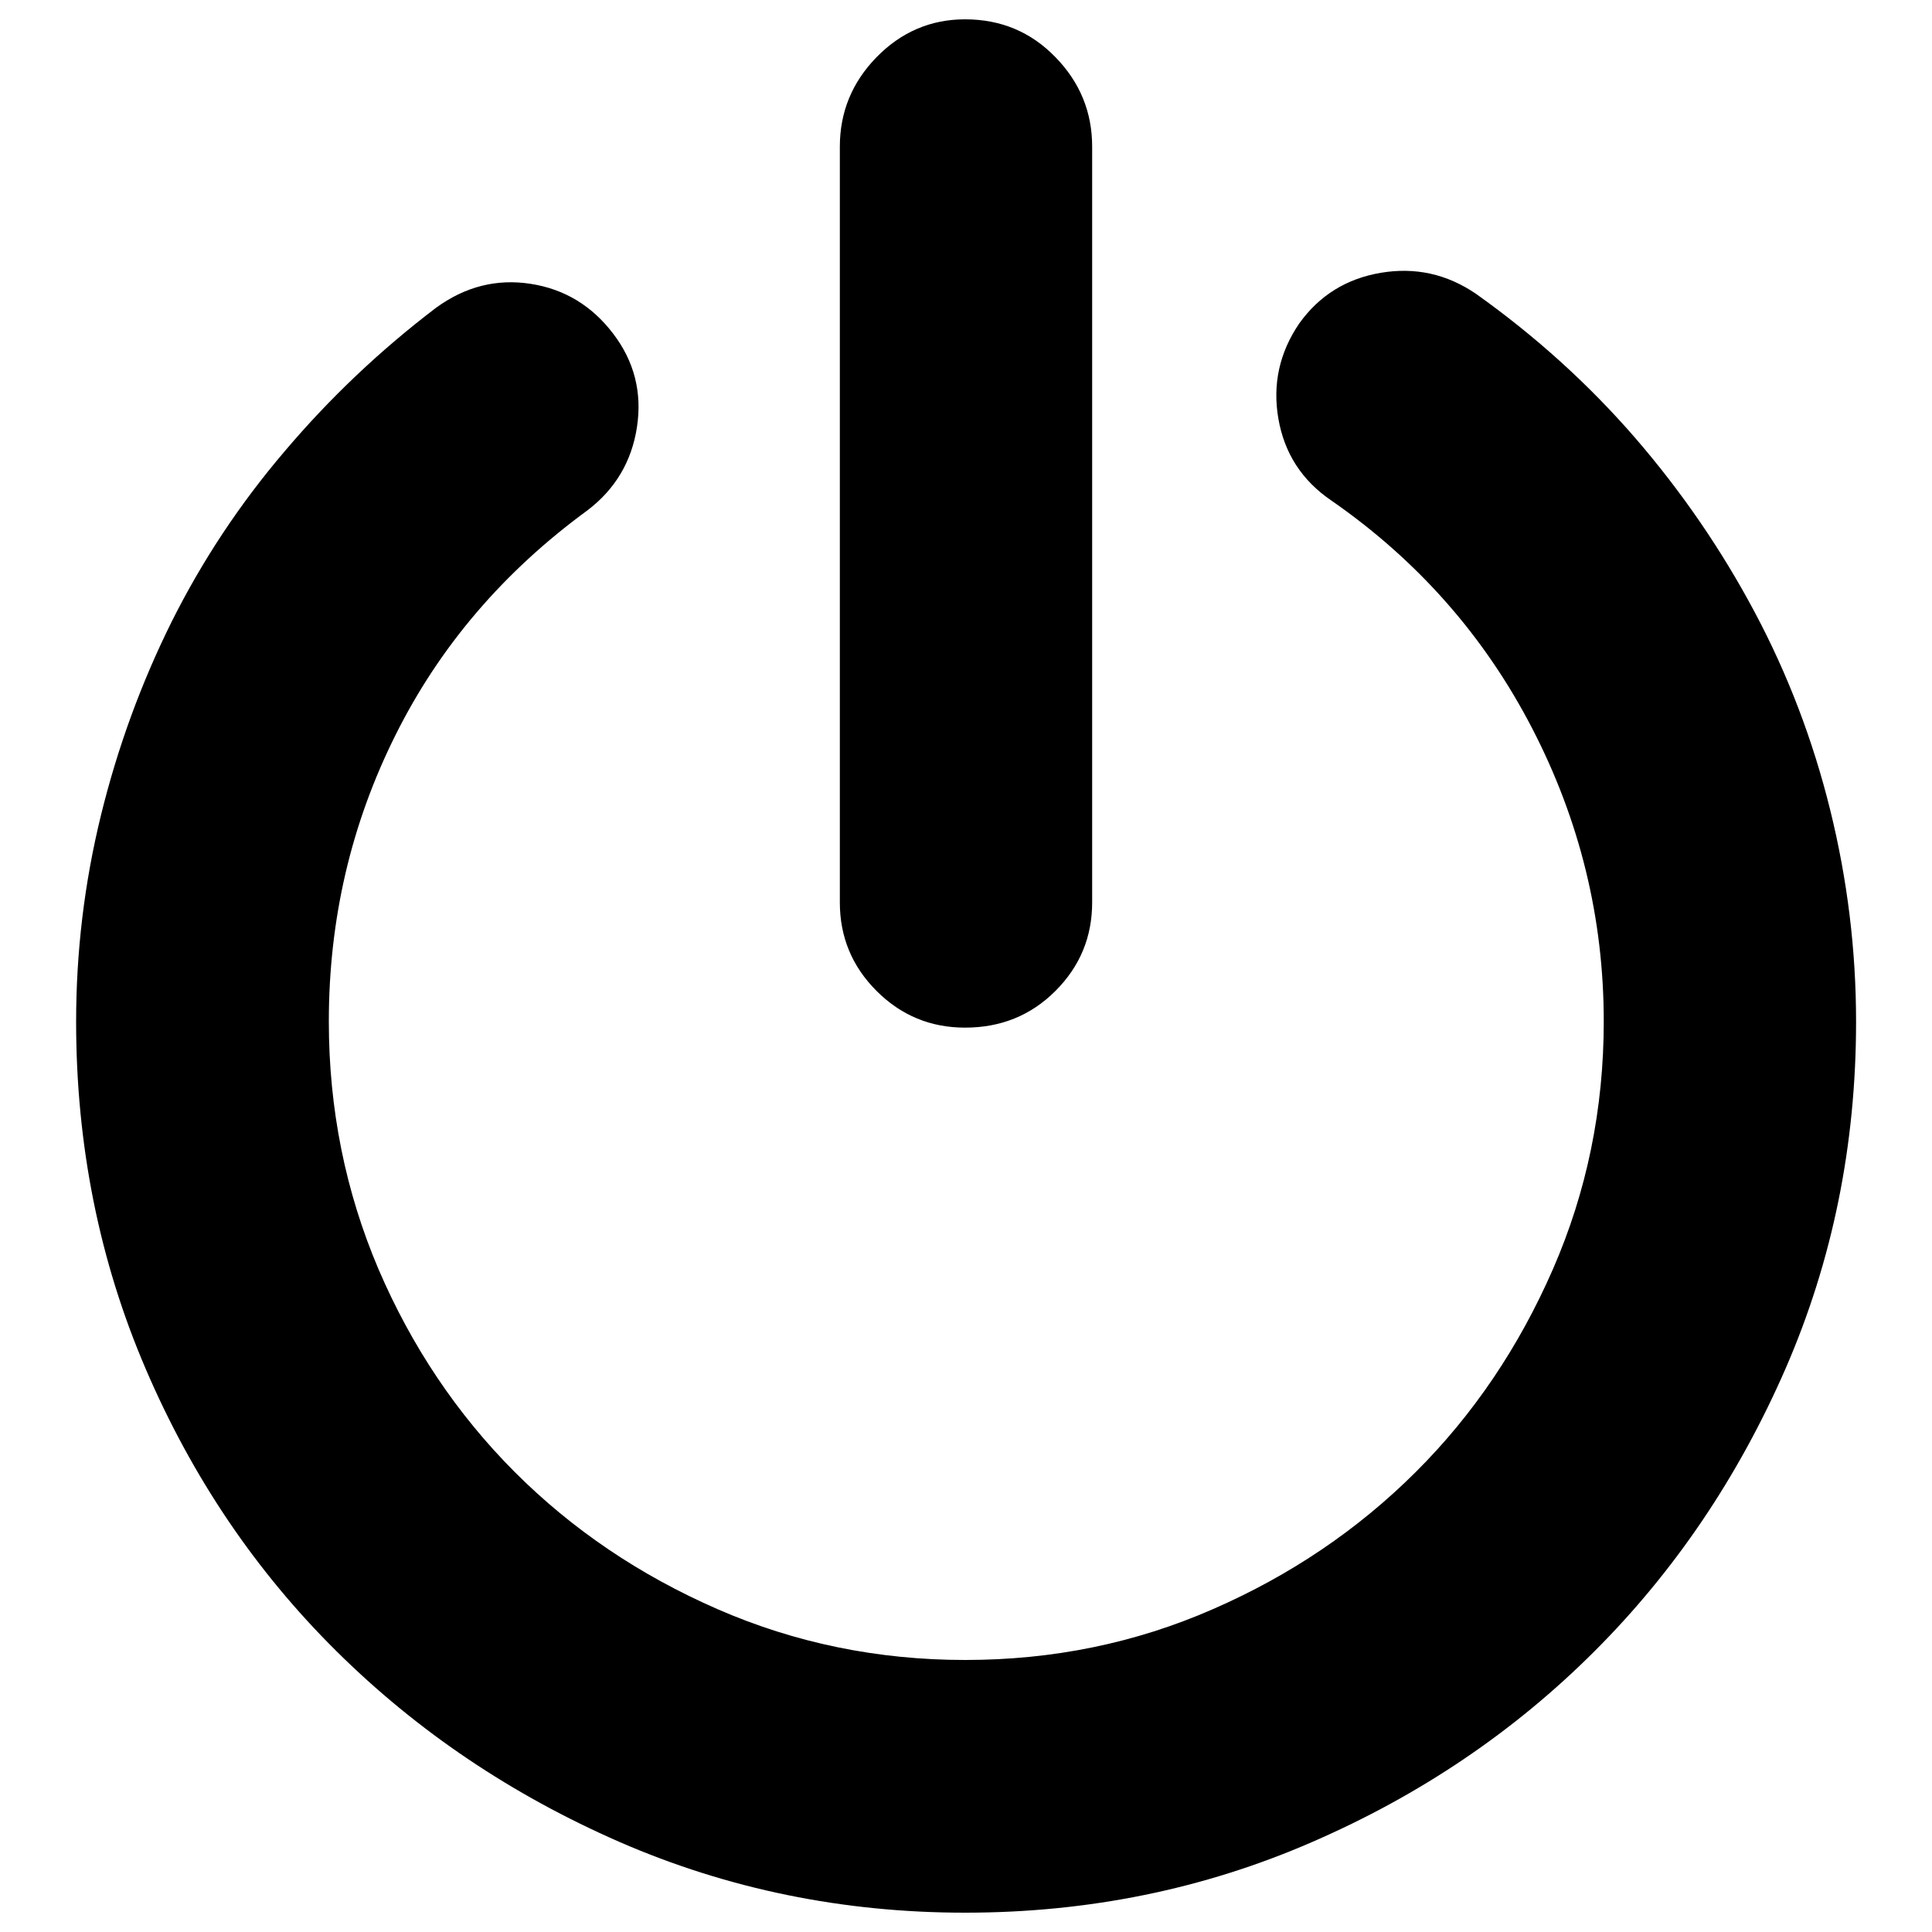
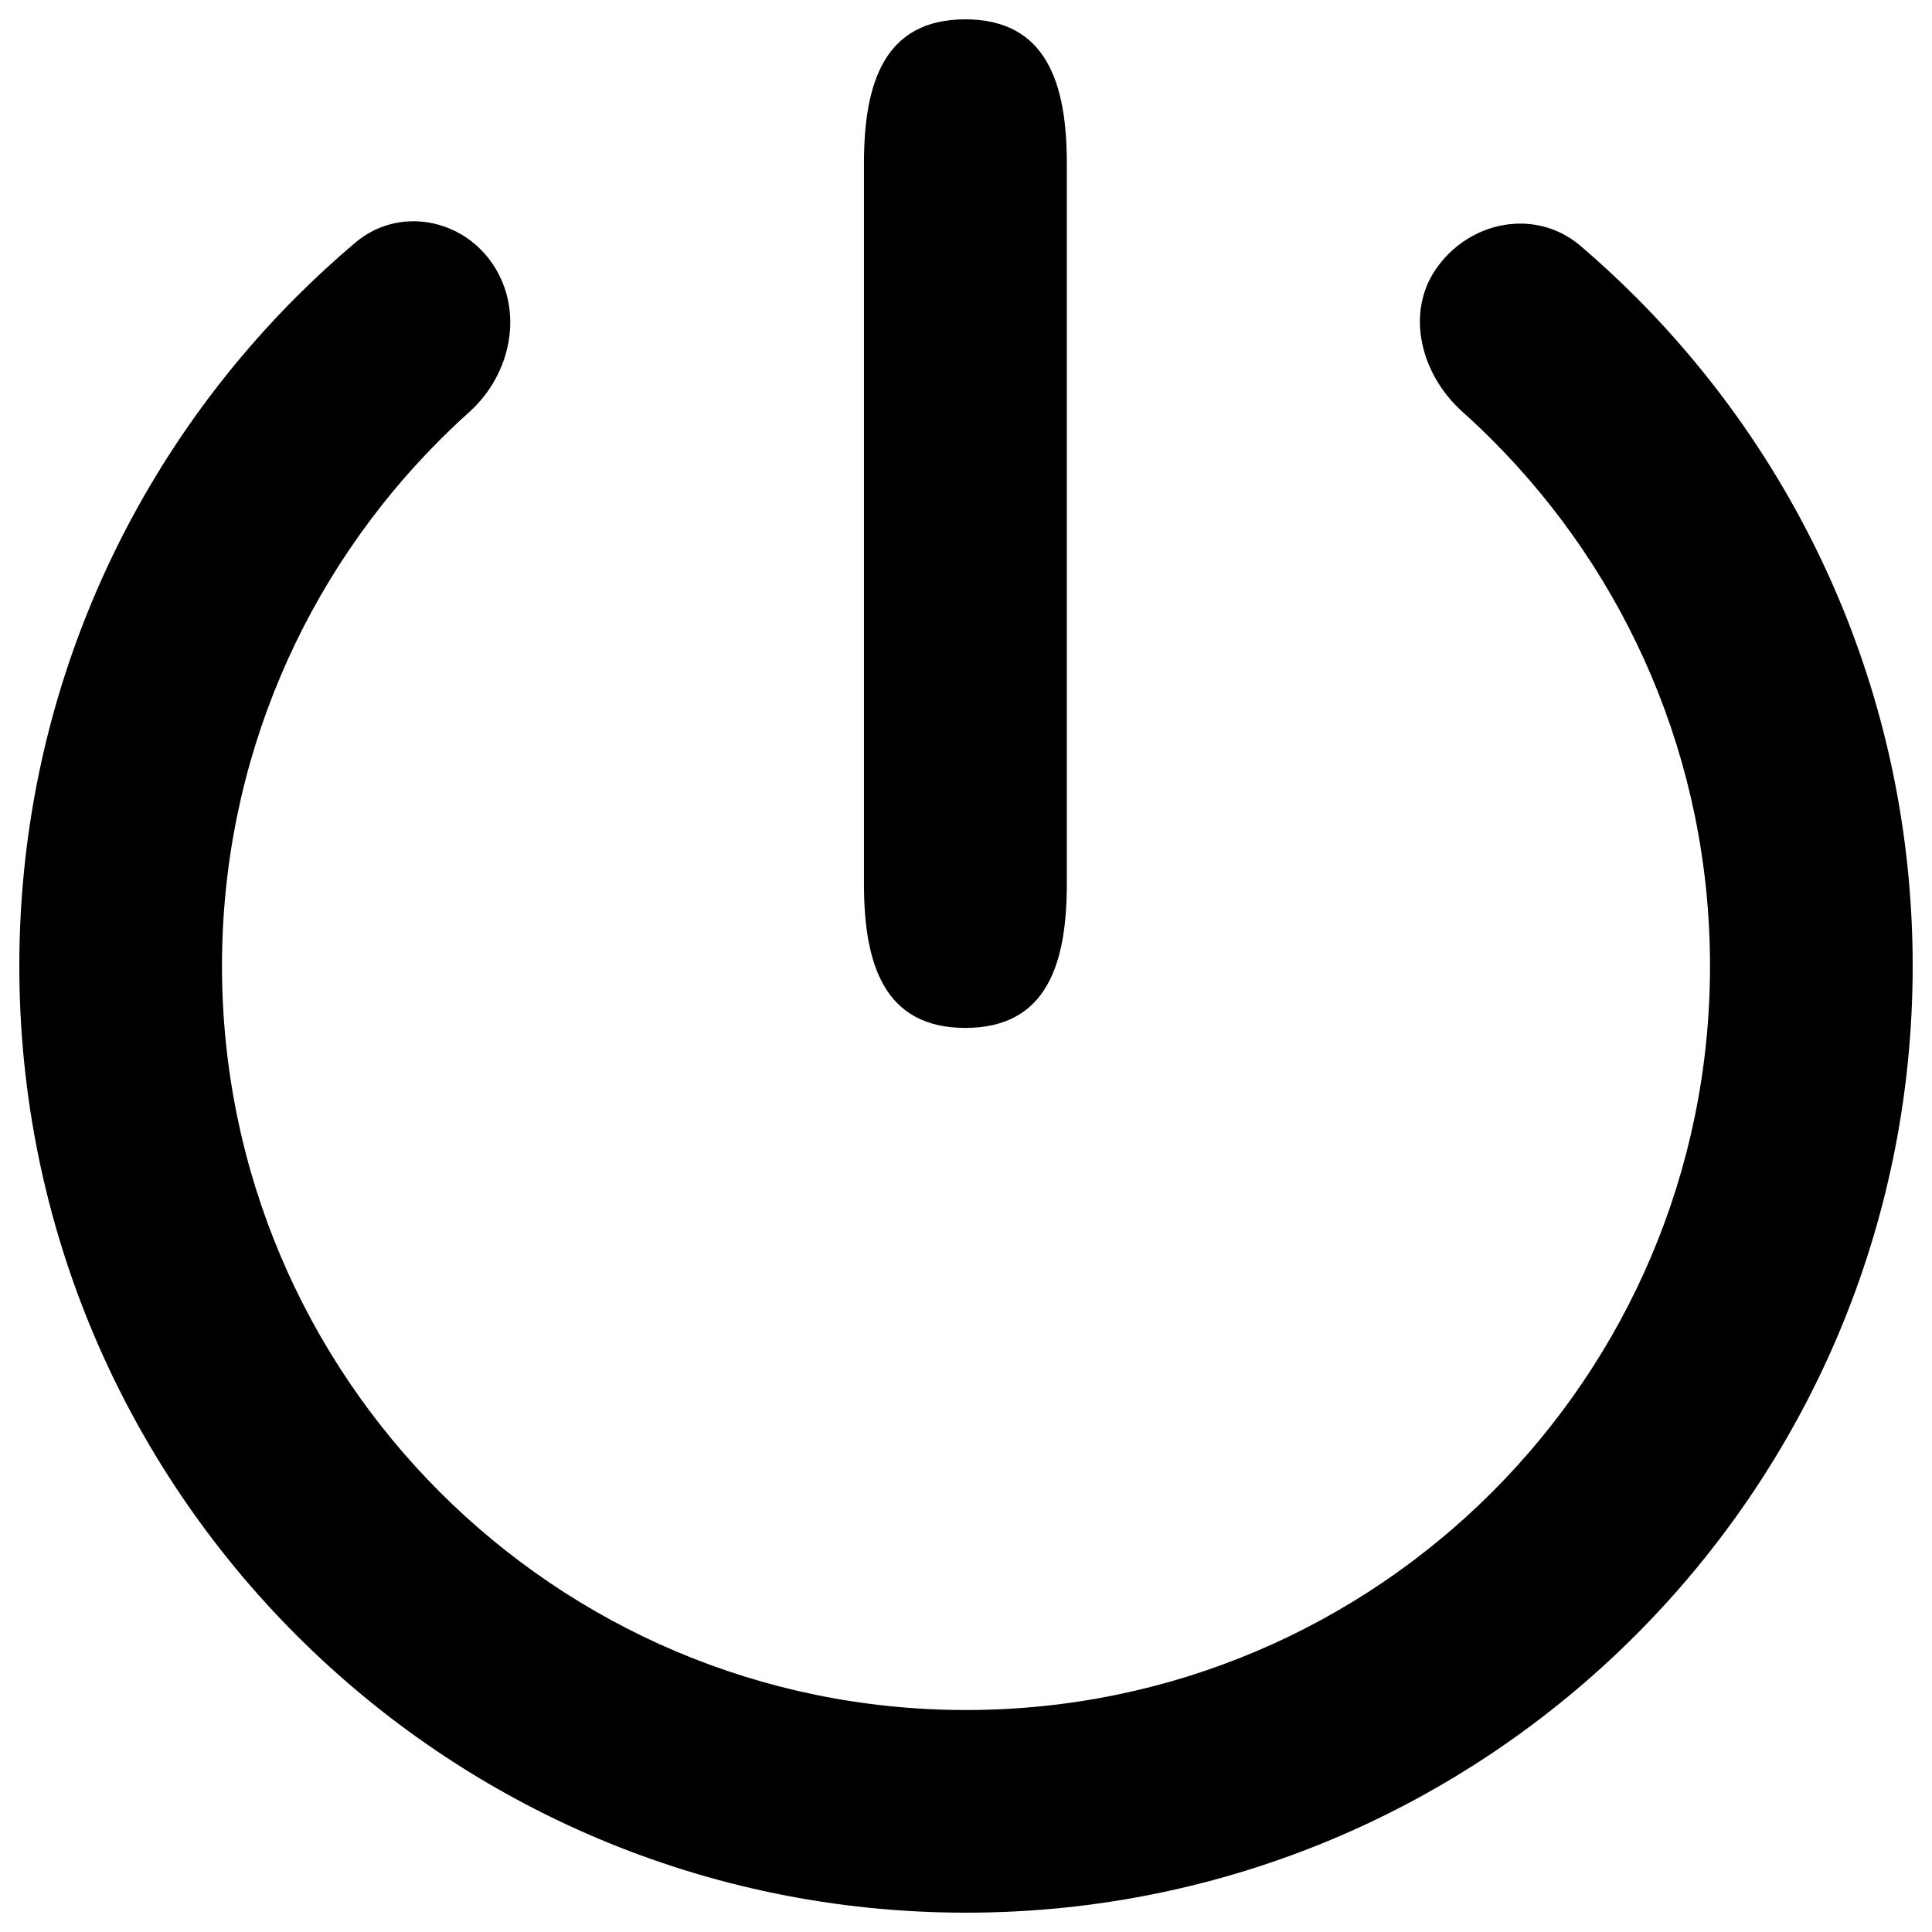
- <svg xmlns="http://www.w3.org/2000/svg" version="1.1" x="0px" y="0px" viewBox="0 0 1000 1000" enable-background="new 0 0 1000 1000" xml:space="preserve">
-   <g>
-     <path d="M764,152.1c30.9,22,58.3,46.8,82.4,74.6c24,27.8,44.6,57.8,61.8,90.1c17.2,32.3,30.2,66.4,39.1,102.4c8.9,36,13.4,72.6,13.4,109.6c0,63.8-12.2,123.7-36.5,179.6c-24.4,55.9-57.3,104.7-98.8,146.2c-41.5,41.5-90.2,74.5-146.2,98.8C623.2,977.8,563.3,990,499.5,990c-63.1,0-122.7-12.2-178.6-36.5c-55.9-24.4-104.8-57.3-146.7-98.8c-41.9-41.5-74.8-90.2-98.8-146.2c-24-55.9-36-115.8-36-179.6c0-36.4,4.3-72.1,12.9-107.1c8.6-35,20.8-68.3,36.5-99.9c15.8-31.6,35.3-61.1,58.7-88.5c23.3-27.5,49.4-52.2,78.2-74.1c15.1-11,31.4-15.1,48.9-12.4c17.5,2.7,31.7,11.3,42.7,25.7c11,14.4,15.1,30.5,12.4,48.4c-2.7,17.8-11.3,32.3-25.7,43.2c-43.2,31.6-76.4,70.3-99.3,116.3c-23,46-34.5,95.4-34.5,148.2c0,45.3,8.6,88,25.7,128.2c17.2,40.1,40.7,75.1,70.5,105c29.9,29.9,64.9,53.5,105,71c40.1,17.5,82.9,26.3,128.2,26.3c45.3,0,88-8.7,128.2-26.3c40.1-17.5,75.1-41.2,105-71s53.5-64.9,71-105c17.5-40.1,26.3-82.9,26.3-128.2c0-53.5-12.4-104.1-37.1-151.8c-24.7-47.7-59.4-87-104-117.9c-15.1-10.3-24.2-24.4-27.3-42.2c-3.1-17.8,0.5-34.3,10.8-49.4c10.3-14.4,24.4-23.2,42.2-26.2C732.5,138.2,748.9,141.8,764,152.1L764,152.1z M499.5,531.9c-17.8,0-33.1-6.3-45.8-19c-12.7-12.7-19-28-19-45.8V75.9c0-17.8,6.3-33.3,19-46.3c12.7-13,28-19.6,45.8-19.6c18.5,0,34.1,6.5,46.8,19.6c12.7,13,19,28.5,19,46.3v391.2c0,17.8-6.3,33.1-19,45.8C533.6,525.6,518,531.9,499.5,531.9L499.5,531.9z" />
-   </g>
+ <svg xmlns="http://www.w3.org/2000/svg" version="1.1" x="0px" y="0px" viewBox="0 0 1000 1000" enable-background="new 0 0 1000 1000" xml:space="preserve" id="svg1">
+   <defs id="defs1" />
+   <path id="path1-7" style="fill:#000000;fill-opacity:1" d="M 499.686 10.004 C 457.386 10.004 447.186 43.447 447.186 84.594 L 447.186 457.453 C 447.186 498.698 457.386 532.043 499.686 532.043 C 541.986 532.043 552.186 498.6 552.186 457.453 L 552.186 84.594 C 552.186 43.447 541.885 10.101 499.686 10.004 z M 211.961 114.564 C 202.078 114.994 192.233 118.548 183.865 125.621 C 173.364 134.498 163.242 143.809 153.525 153.525 C 64.85 242.2 10 364.7 10 500 C 10 770.6 229.4 990 500 990 C 770.6 990 990 770.6 990 500 C 990 364.7 935.15 242.2 846.475 153.525 C 837.363 144.413 827.893 135.658 818.09 127.283 C 794.799 107.386 760.066 114.292 742.934 139.705 C 727.683 162.327 735.269 193.7 757.016 213.201 C 762.245 217.891 767.347 222.722 772.312 227.688 C 842 297.375 885.1 393.65 885.1 500 C 885.1 712.7 712.7 885.1 500 885.1 C 287.3 885.1 114.9 712.7 114.9 500 C 114.9 393.65 158 297.375 227.688 227.688 C 232.613 222.762 237.672 217.968 242.857 213.314 C 264.665 193.741 271.392 160.952 254.998 136.635 C 245.004 121.811 228.432 113.848 211.961 114.564 z " />
</svg>
